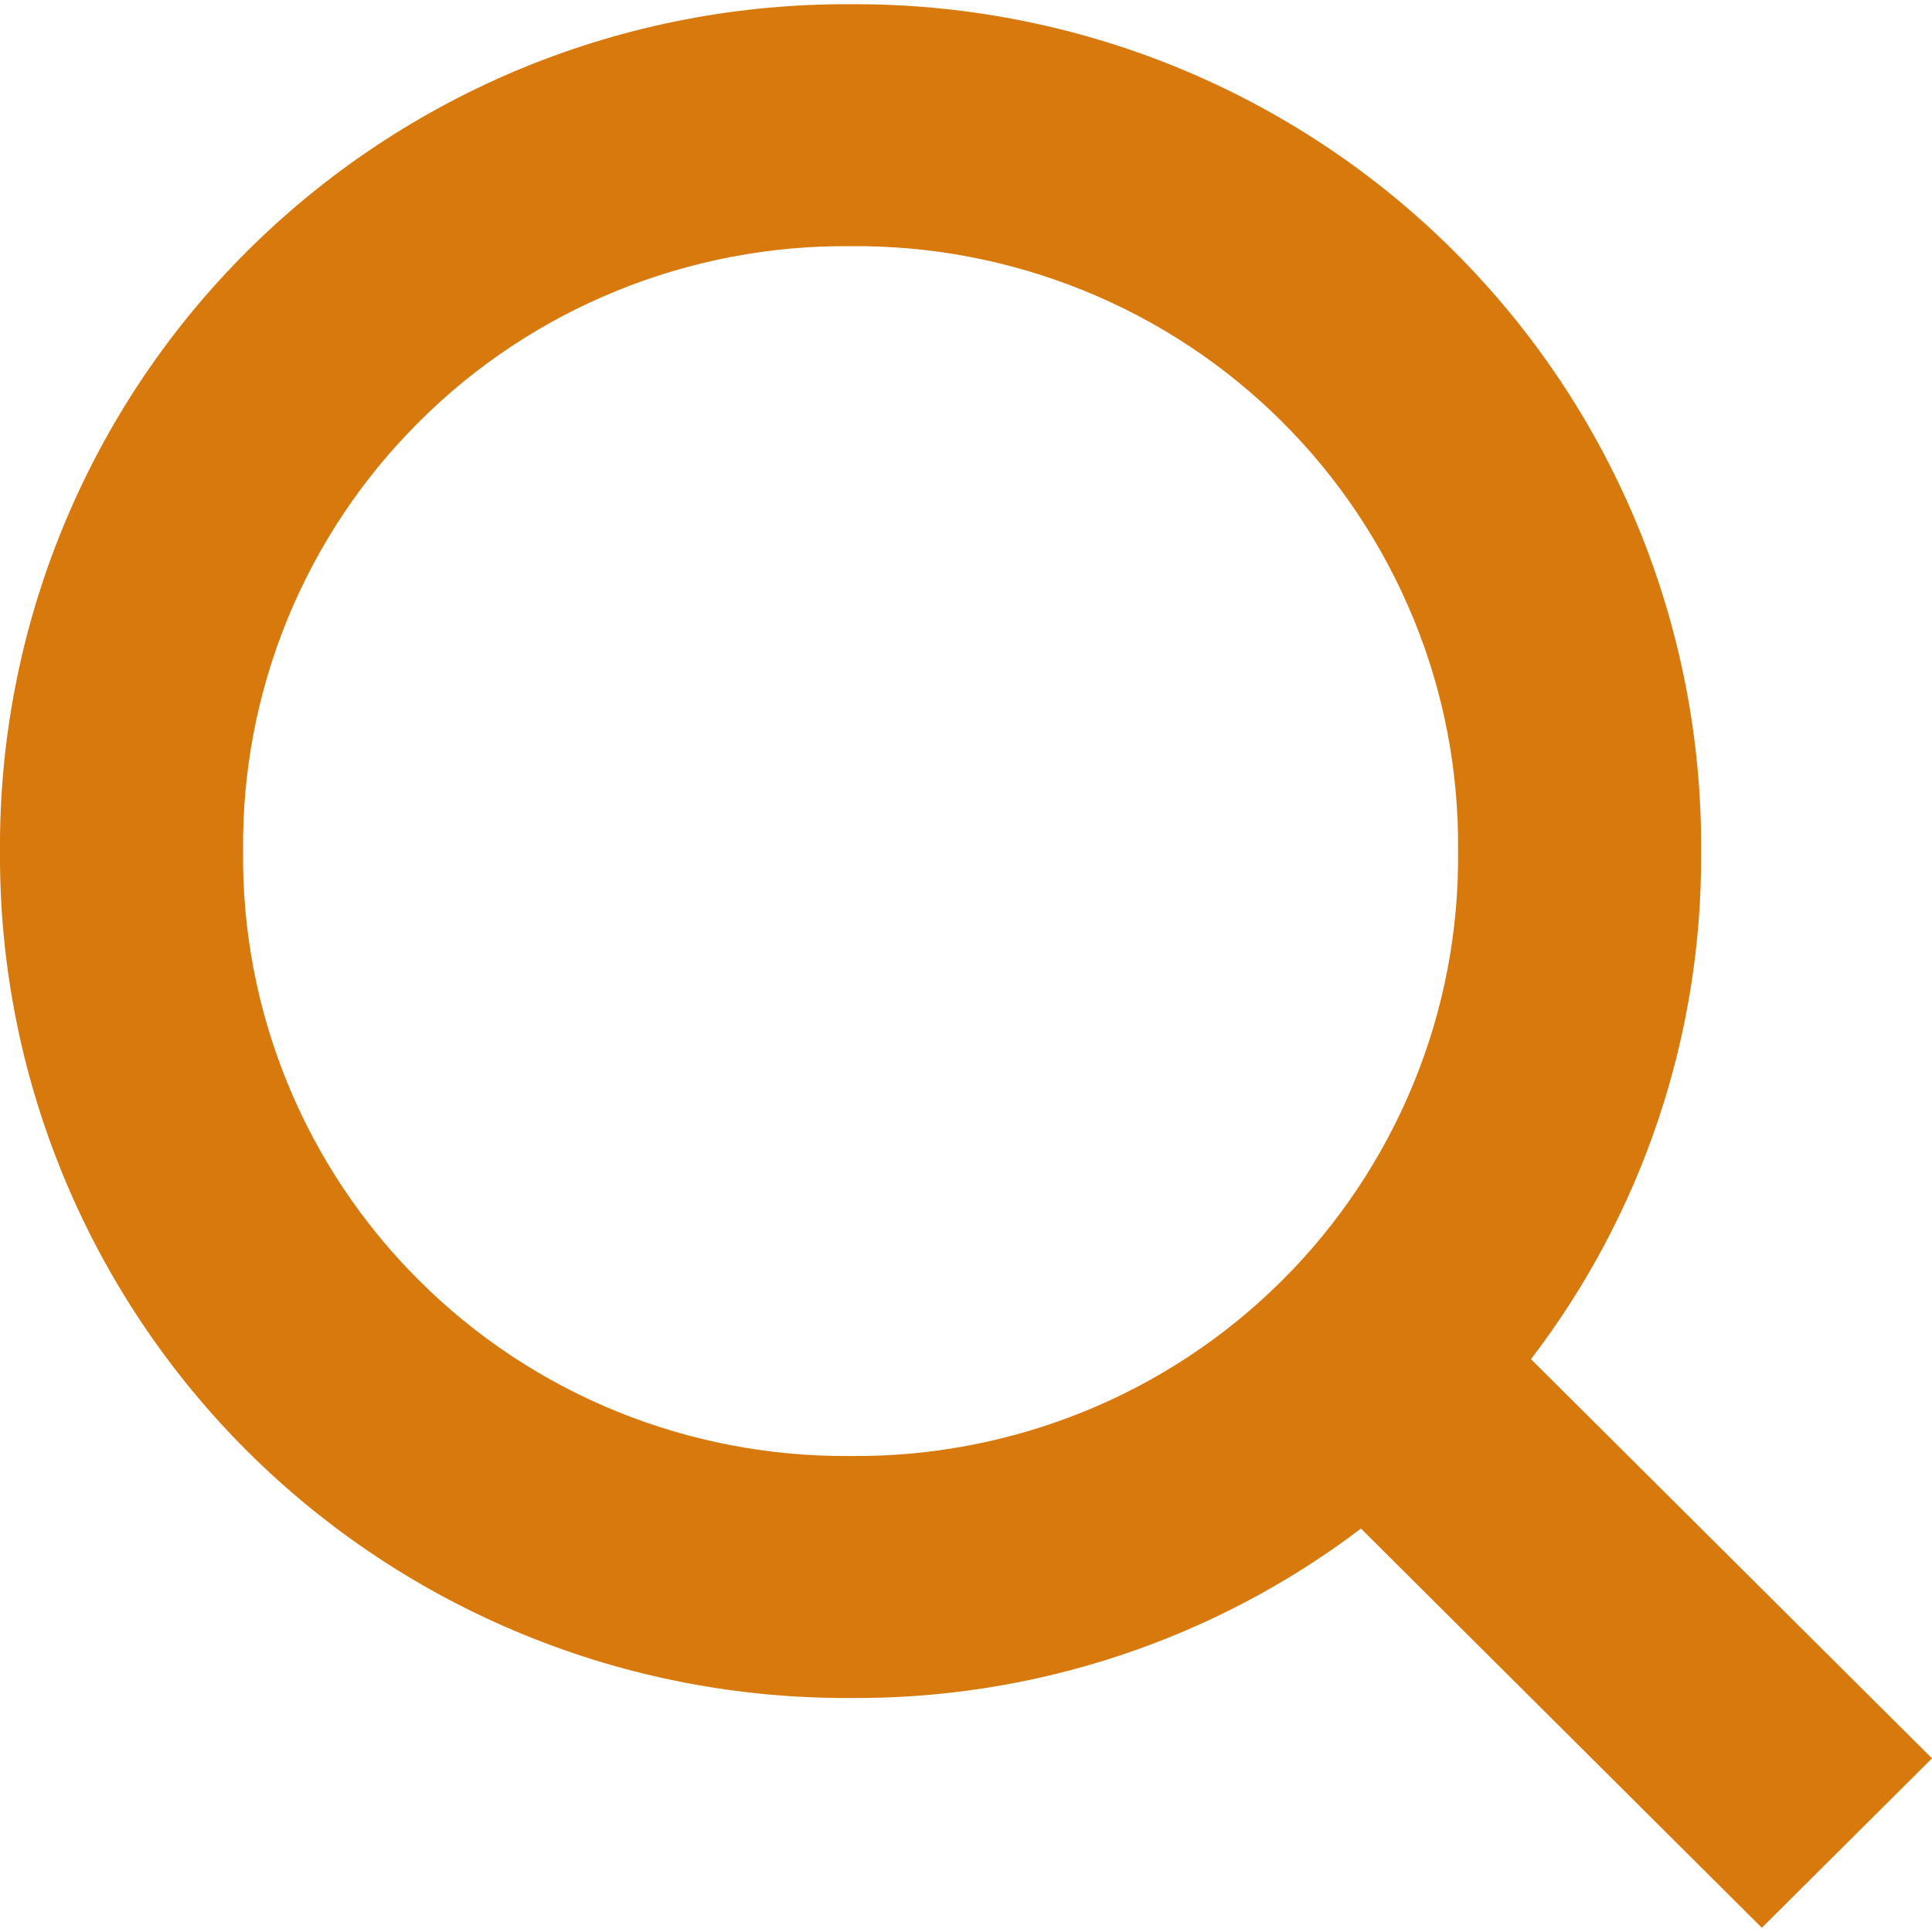
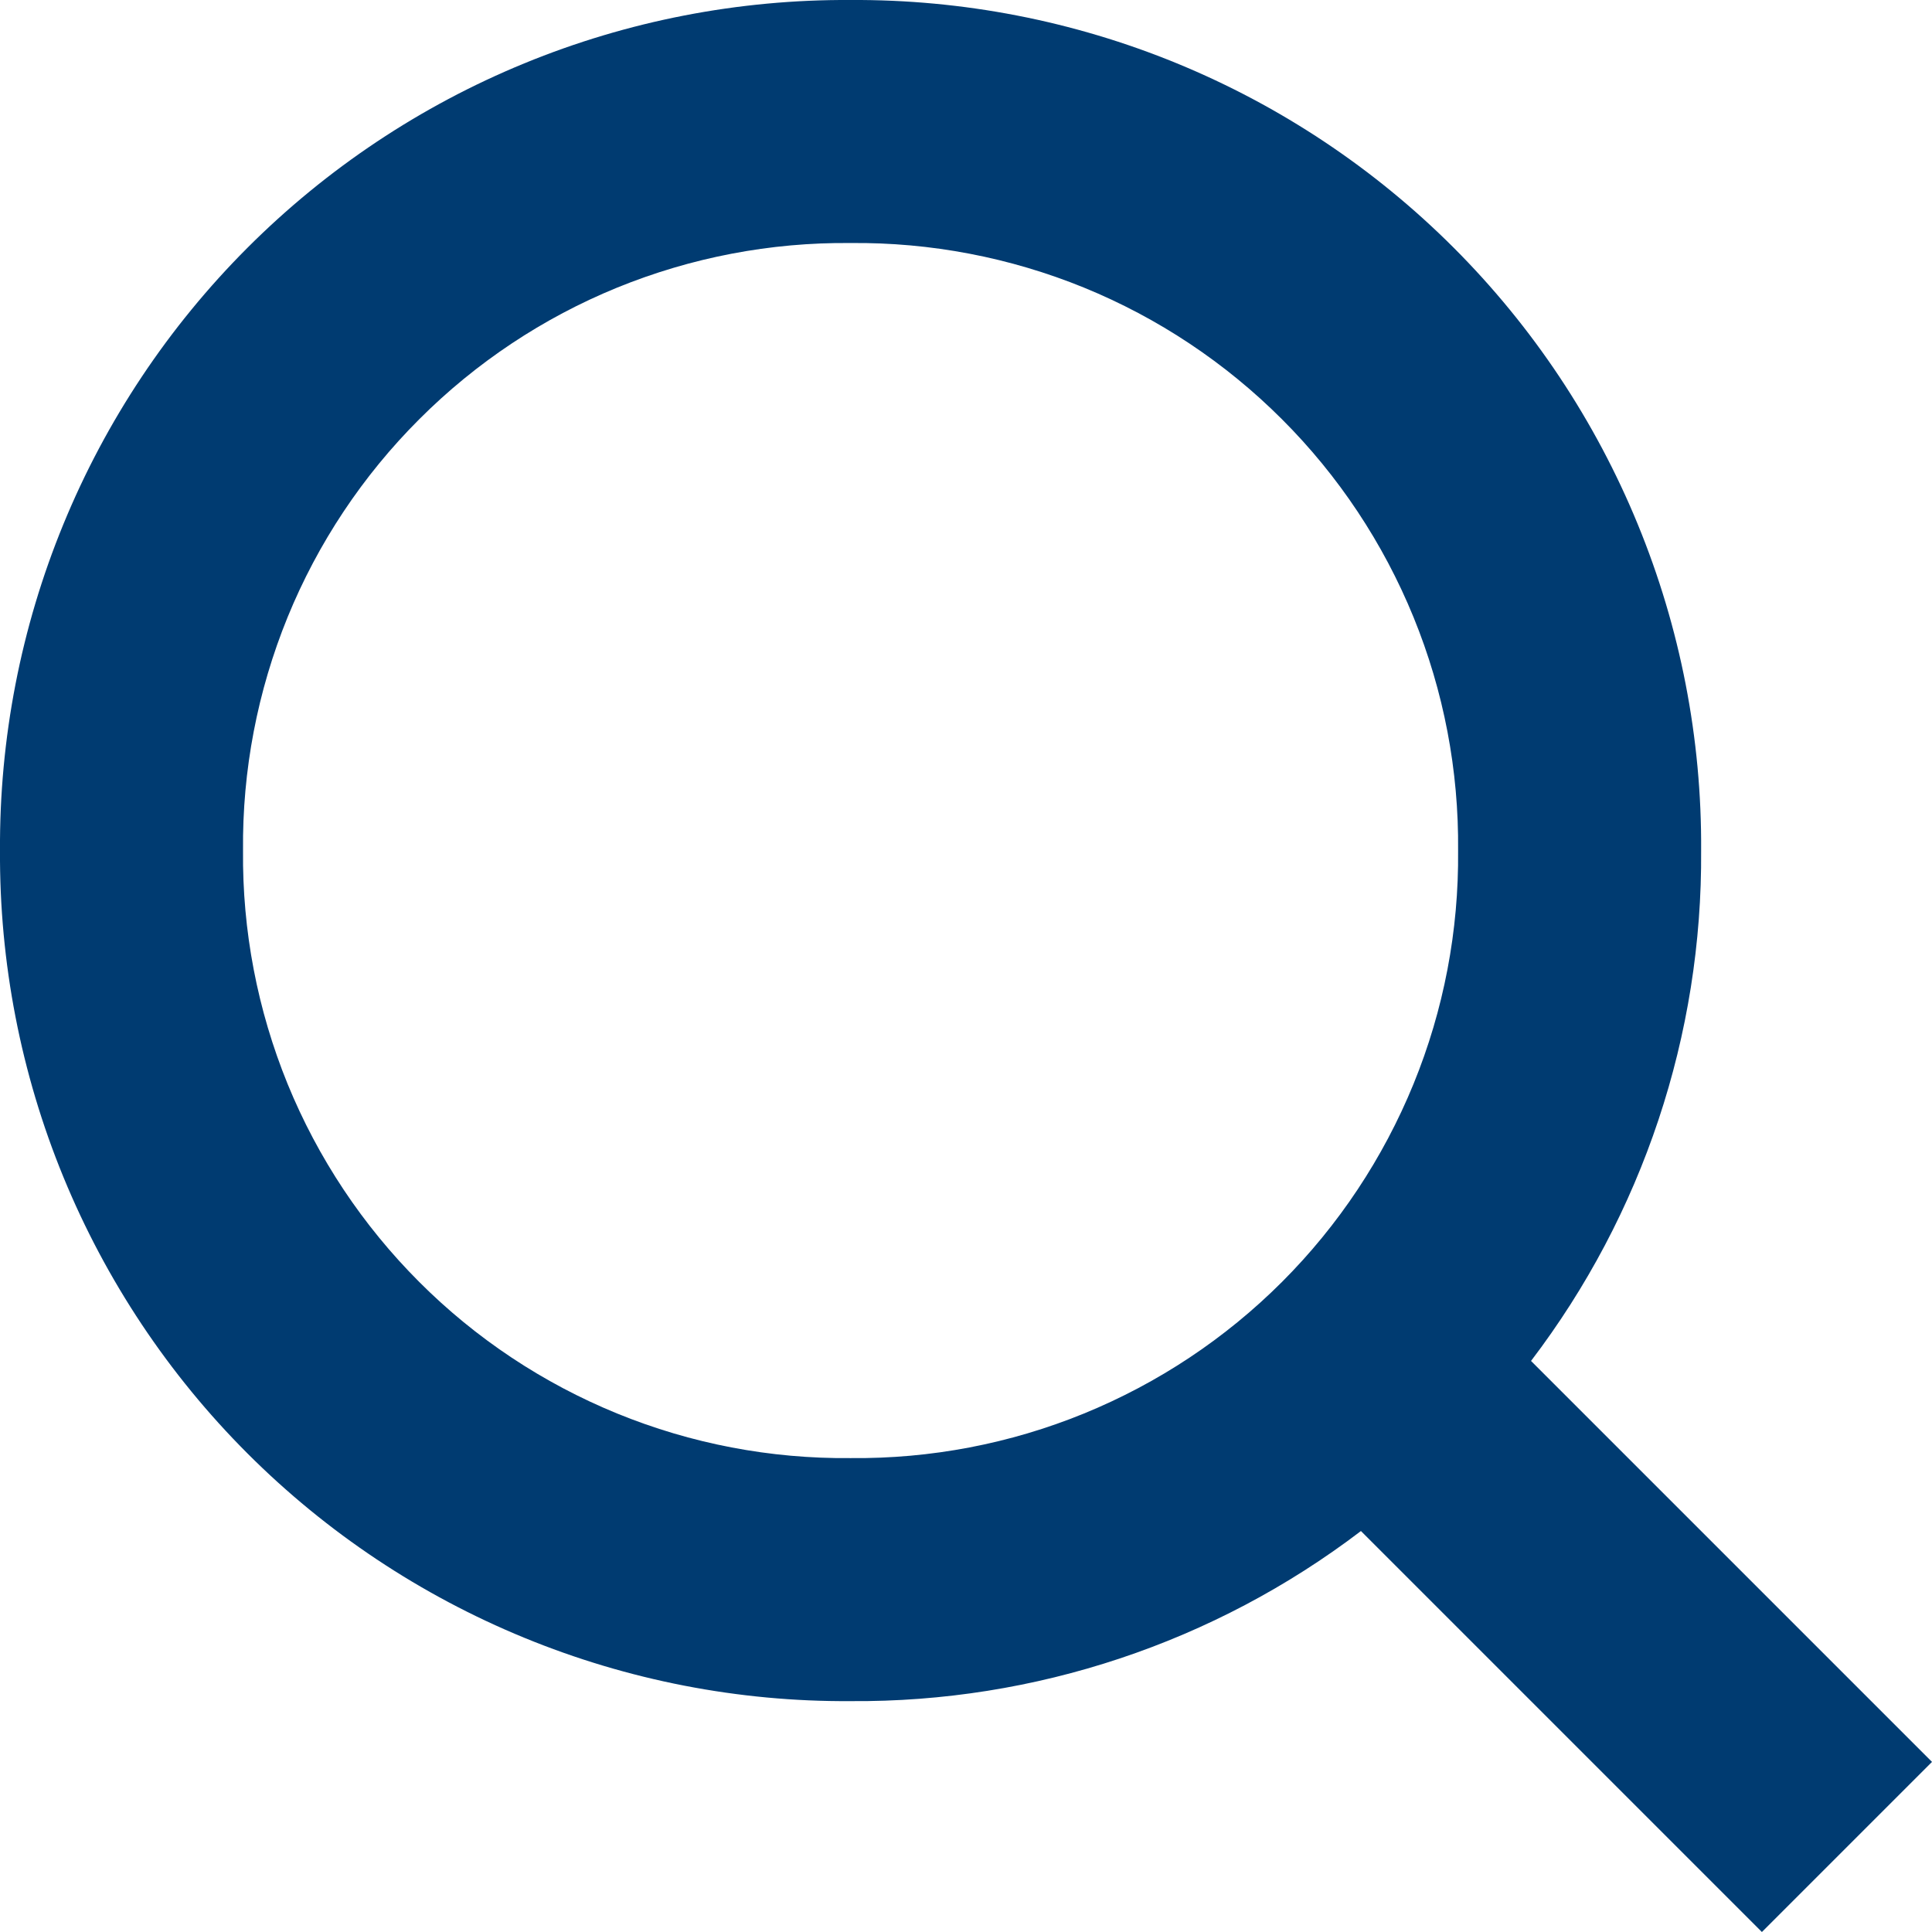
- <svg xmlns="http://www.w3.org/2000/svg" width="16" height="16" viewBox="0 0 16 16" fill="none">
-   <path d="M16 14.562L12.679 11.256C13.604 10.048 14.099 8.568 14.088 7.048C14.094 6.126 13.915 5.211 13.564 4.358C13.212 3.504 12.693 2.729 12.038 2.077C11.383 1.424 10.604 0.908 9.746 0.557C8.889 0.207 7.971 0.03 7.044 0.035C6.117 0.03 5.199 0.207 4.342 0.557C3.485 0.908 2.706 1.424 2.05 2.077C1.395 2.729 0.877 3.504 0.525 4.358C0.173 5.211 -0.006 6.126 0 7.048C-0.006 7.971 0.173 8.886 0.525 9.739C0.877 10.592 1.395 11.368 2.05 12.02C2.706 12.673 3.485 13.189 4.342 13.539C5.199 13.89 6.117 14.067 7.044 14.062C8.57 14.073 10.057 13.58 11.271 12.659L14.591 15.965L16 14.562ZM2.013 7.048C2.006 6.389 2.132 5.734 2.382 5.124C2.633 4.513 3.003 3.958 3.472 3.492C3.94 3.025 4.497 2.656 5.111 2.407C5.724 2.158 6.382 2.032 7.044 2.039C7.707 2.032 8.364 2.158 8.977 2.407C9.591 2.656 10.148 3.025 10.617 3.492C11.085 3.958 11.455 4.513 11.706 5.124C11.957 5.734 12.082 6.389 12.075 7.048C12.082 7.708 11.957 8.362 11.706 8.973C11.455 9.584 11.085 10.139 10.617 10.605C10.148 11.072 9.591 11.441 8.977 11.69C8.364 11.939 7.707 12.064 7.044 12.058C6.382 12.064 5.724 11.939 5.111 11.69C4.497 11.441 3.94 11.072 3.472 10.605C3.003 10.139 2.633 9.584 2.382 8.973C2.132 8.362 2.006 7.708 2.013 7.048Z" fill="#D8790D" />
+ <svg xmlns="http://www.w3.org/2000/svg" width="24" height="24" viewBox="0 0 24 24" fill="none">
+   <path d="M24 21.887L19.019 16.906C20.406 15.085 21.149 12.855 21.132 10.566C21.141 9.176 20.873 7.798 20.345 6.513C19.817 5.227 19.04 4.059 18.057 3.076C17.074 2.093 15.905 1.315 14.62 0.787C13.334 0.259 11.956 -0.008 10.566 0C9.176 -0.008 7.798 0.259 6.513 0.787C5.227 1.315 4.059 2.093 3.076 3.076C2.093 4.059 1.315 5.227 0.787 6.513C0.259 7.798 -0.008 9.176 0 10.566C-0.008 11.956 0.259 13.334 0.787 14.62C1.315 15.906 2.093 17.074 3.076 18.057C4.059 19.04 5.227 19.817 6.513 20.345C7.798 20.873 9.176 21.141 10.566 21.132C12.855 21.149 15.085 20.406 16.906 19.019L21.887 24L24 21.887ZM3.019 10.566C3.009 9.572 3.198 8.586 3.573 7.666C3.949 6.746 4.505 5.91 5.208 5.208C5.91 4.505 6.746 3.949 7.666 3.573C8.586 3.198 9.572 3.009 10.566 3.019C11.56 3.009 12.546 3.198 13.466 3.573C14.386 3.949 15.222 4.505 15.925 5.208C16.628 5.91 17.183 6.746 17.559 7.666C17.935 8.586 18.123 9.572 18.113 10.566C18.123 11.56 17.935 12.546 17.559 13.466C17.183 14.386 16.628 15.222 15.925 15.925C15.222 16.628 14.386 17.183 13.466 17.559C12.546 17.935 11.56 18.123 10.566 18.113C9.572 18.123 8.586 17.935 7.666 17.559C6.746 17.183 5.91 16.628 5.208 15.925C4.505 15.222 3.949 14.386 3.573 13.466C3.198 12.546 3.009 11.56 3.019 10.566Z" fill="#003B71" />
</svg>
